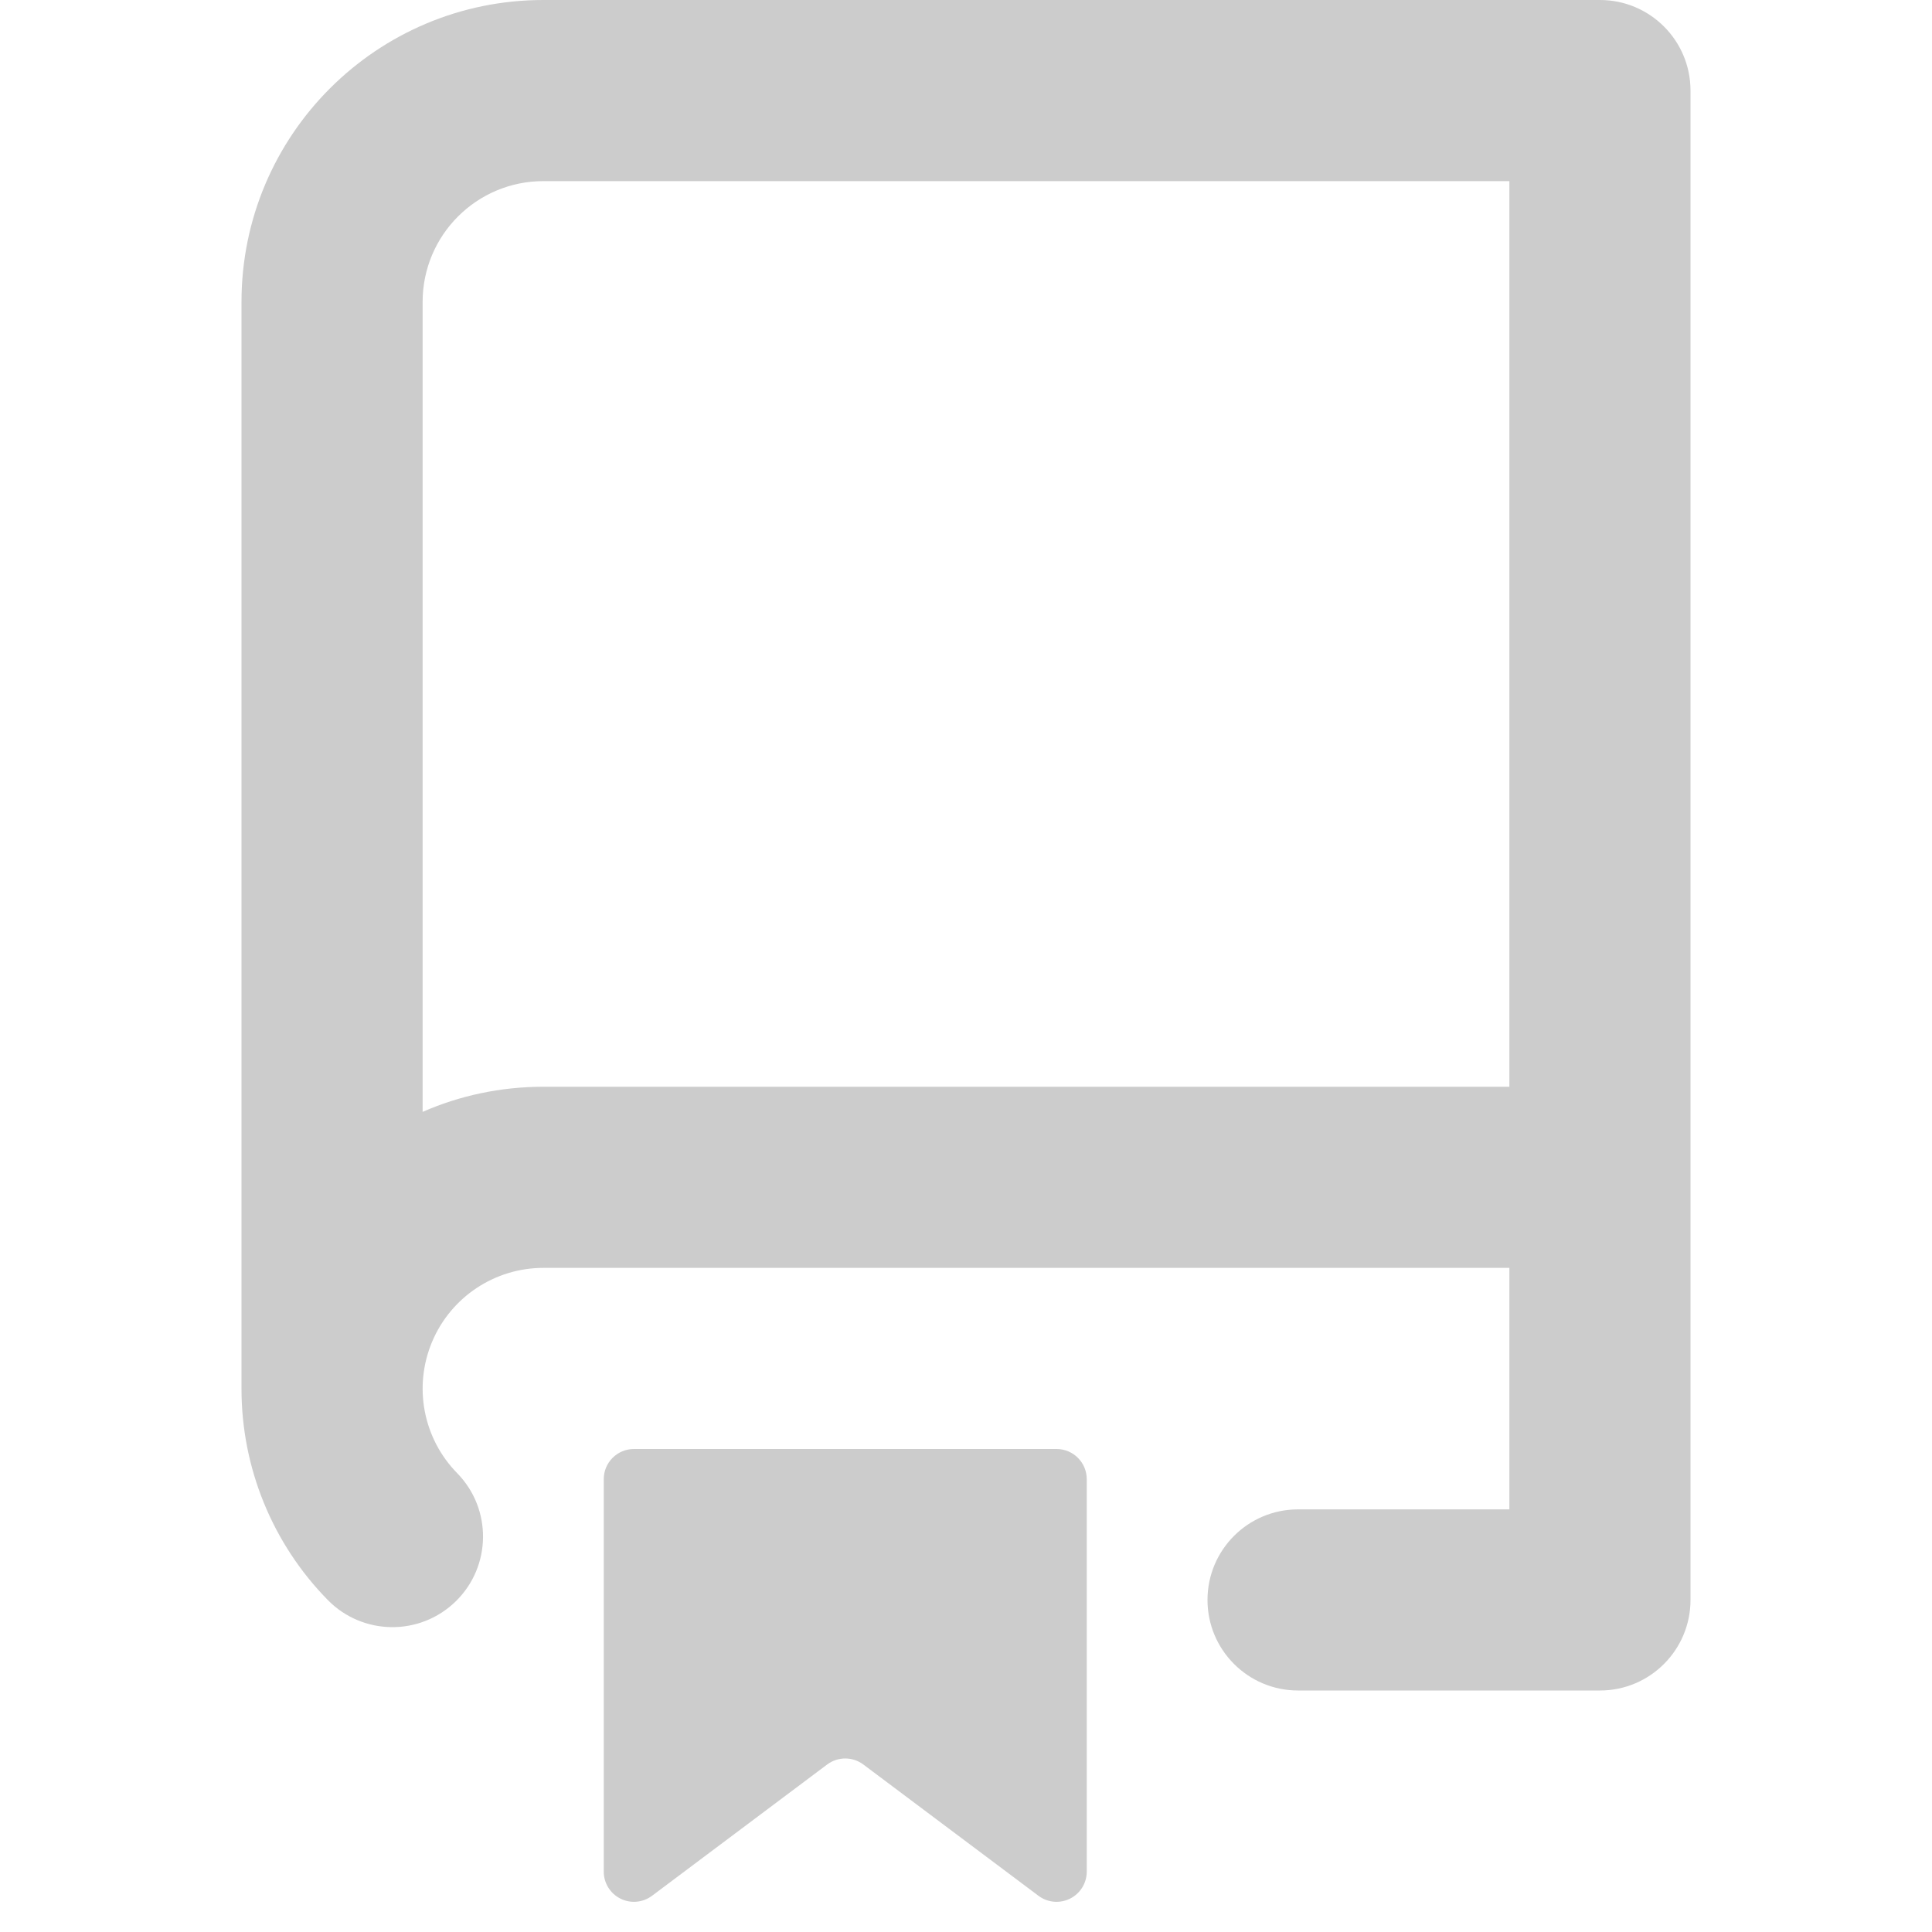
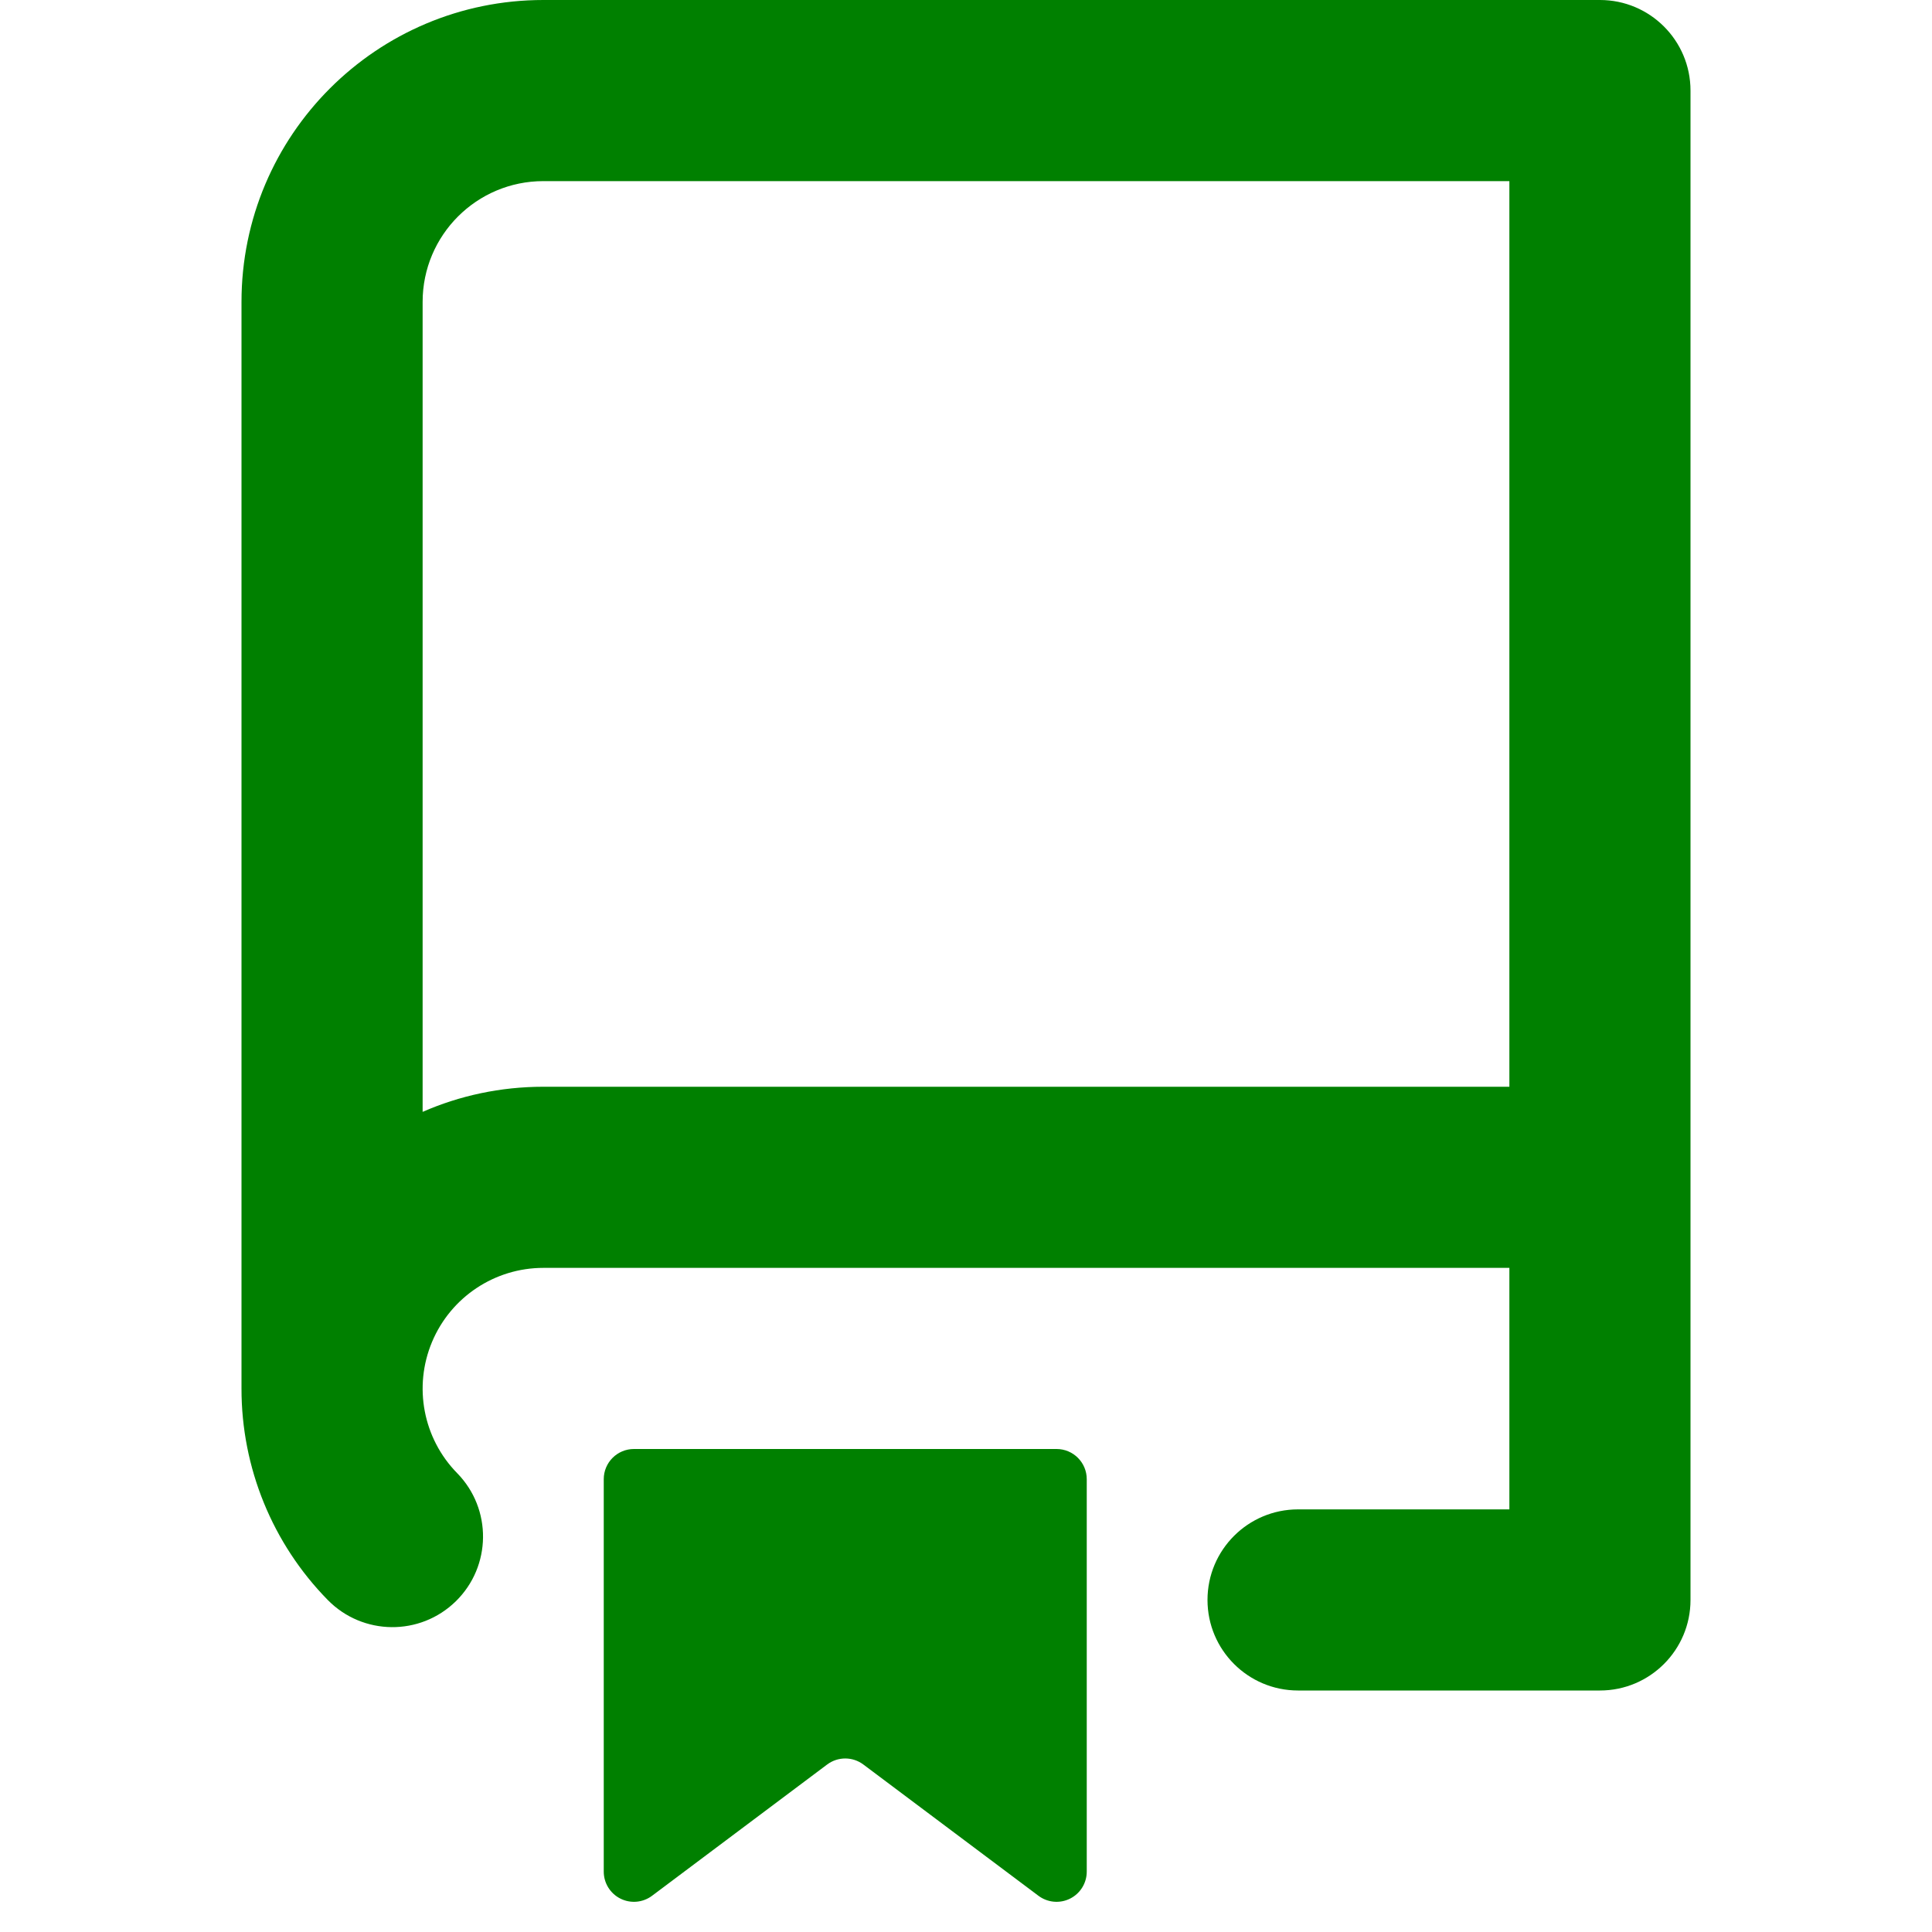
<svg xmlns="http://www.w3.org/2000/svg" height="16" viewBox="0 0 16 16" version="1.1" width="16" data-view-component="true">
-   <path fill="#ccc" fill-rule="evenodd" d="M2 2.5A2.5 2.5 0 014.5 0h8.75a.75.75 0 01.75.75v12.5a.75.75 0 01-.75.75h-2.5a.75.75 0 110-1.5h1.75v-2h-8a1 1 0 00-.714 1.7.75.75 0 01-1.072 1.05A2.495 2.495 0 012 11.5v-9zm10.5-1V9h-8c-.356 0-.694.074-1 .208V2.5a1 1 0 011-1h8zM5 12.25v3.25a.25.25 0 00.4.2l1.45-1.087a.25.25 0 01.3 0L8.6 15.7a.25.25 0 00.4-.2v-3.25a.25.25 0 00-.25-.25h-3.5a.25.25 0 00-.25.25z" />
+   <path fill="green" fill-rule="evenodd" d="M2 2.5A2.5 2.5 0 014.5 0h8.75a.75.75 0 01.75.75v12.5a.75.75 0 01-.75.75h-2.5a.75.75 0 110-1.5h1.75v-2h-8a1 1 0 00-.714 1.7.75.75 0 01-1.072 1.05A2.495 2.495 0 012 11.5v-9zm10.5-1V9h-8c-.356 0-.694.074-1 .208V2.5a1 1 0 011-1h8zM5 12.25v3.25a.25.25 0 00.4.2l1.45-1.087a.25.25 0 01.3 0L8.6 15.7a.25.25 0 00.4-.2v-3.25a.25.25 0 00-.25-.25h-3.5a.25.25 0 00-.25.25z" />
</svg>
